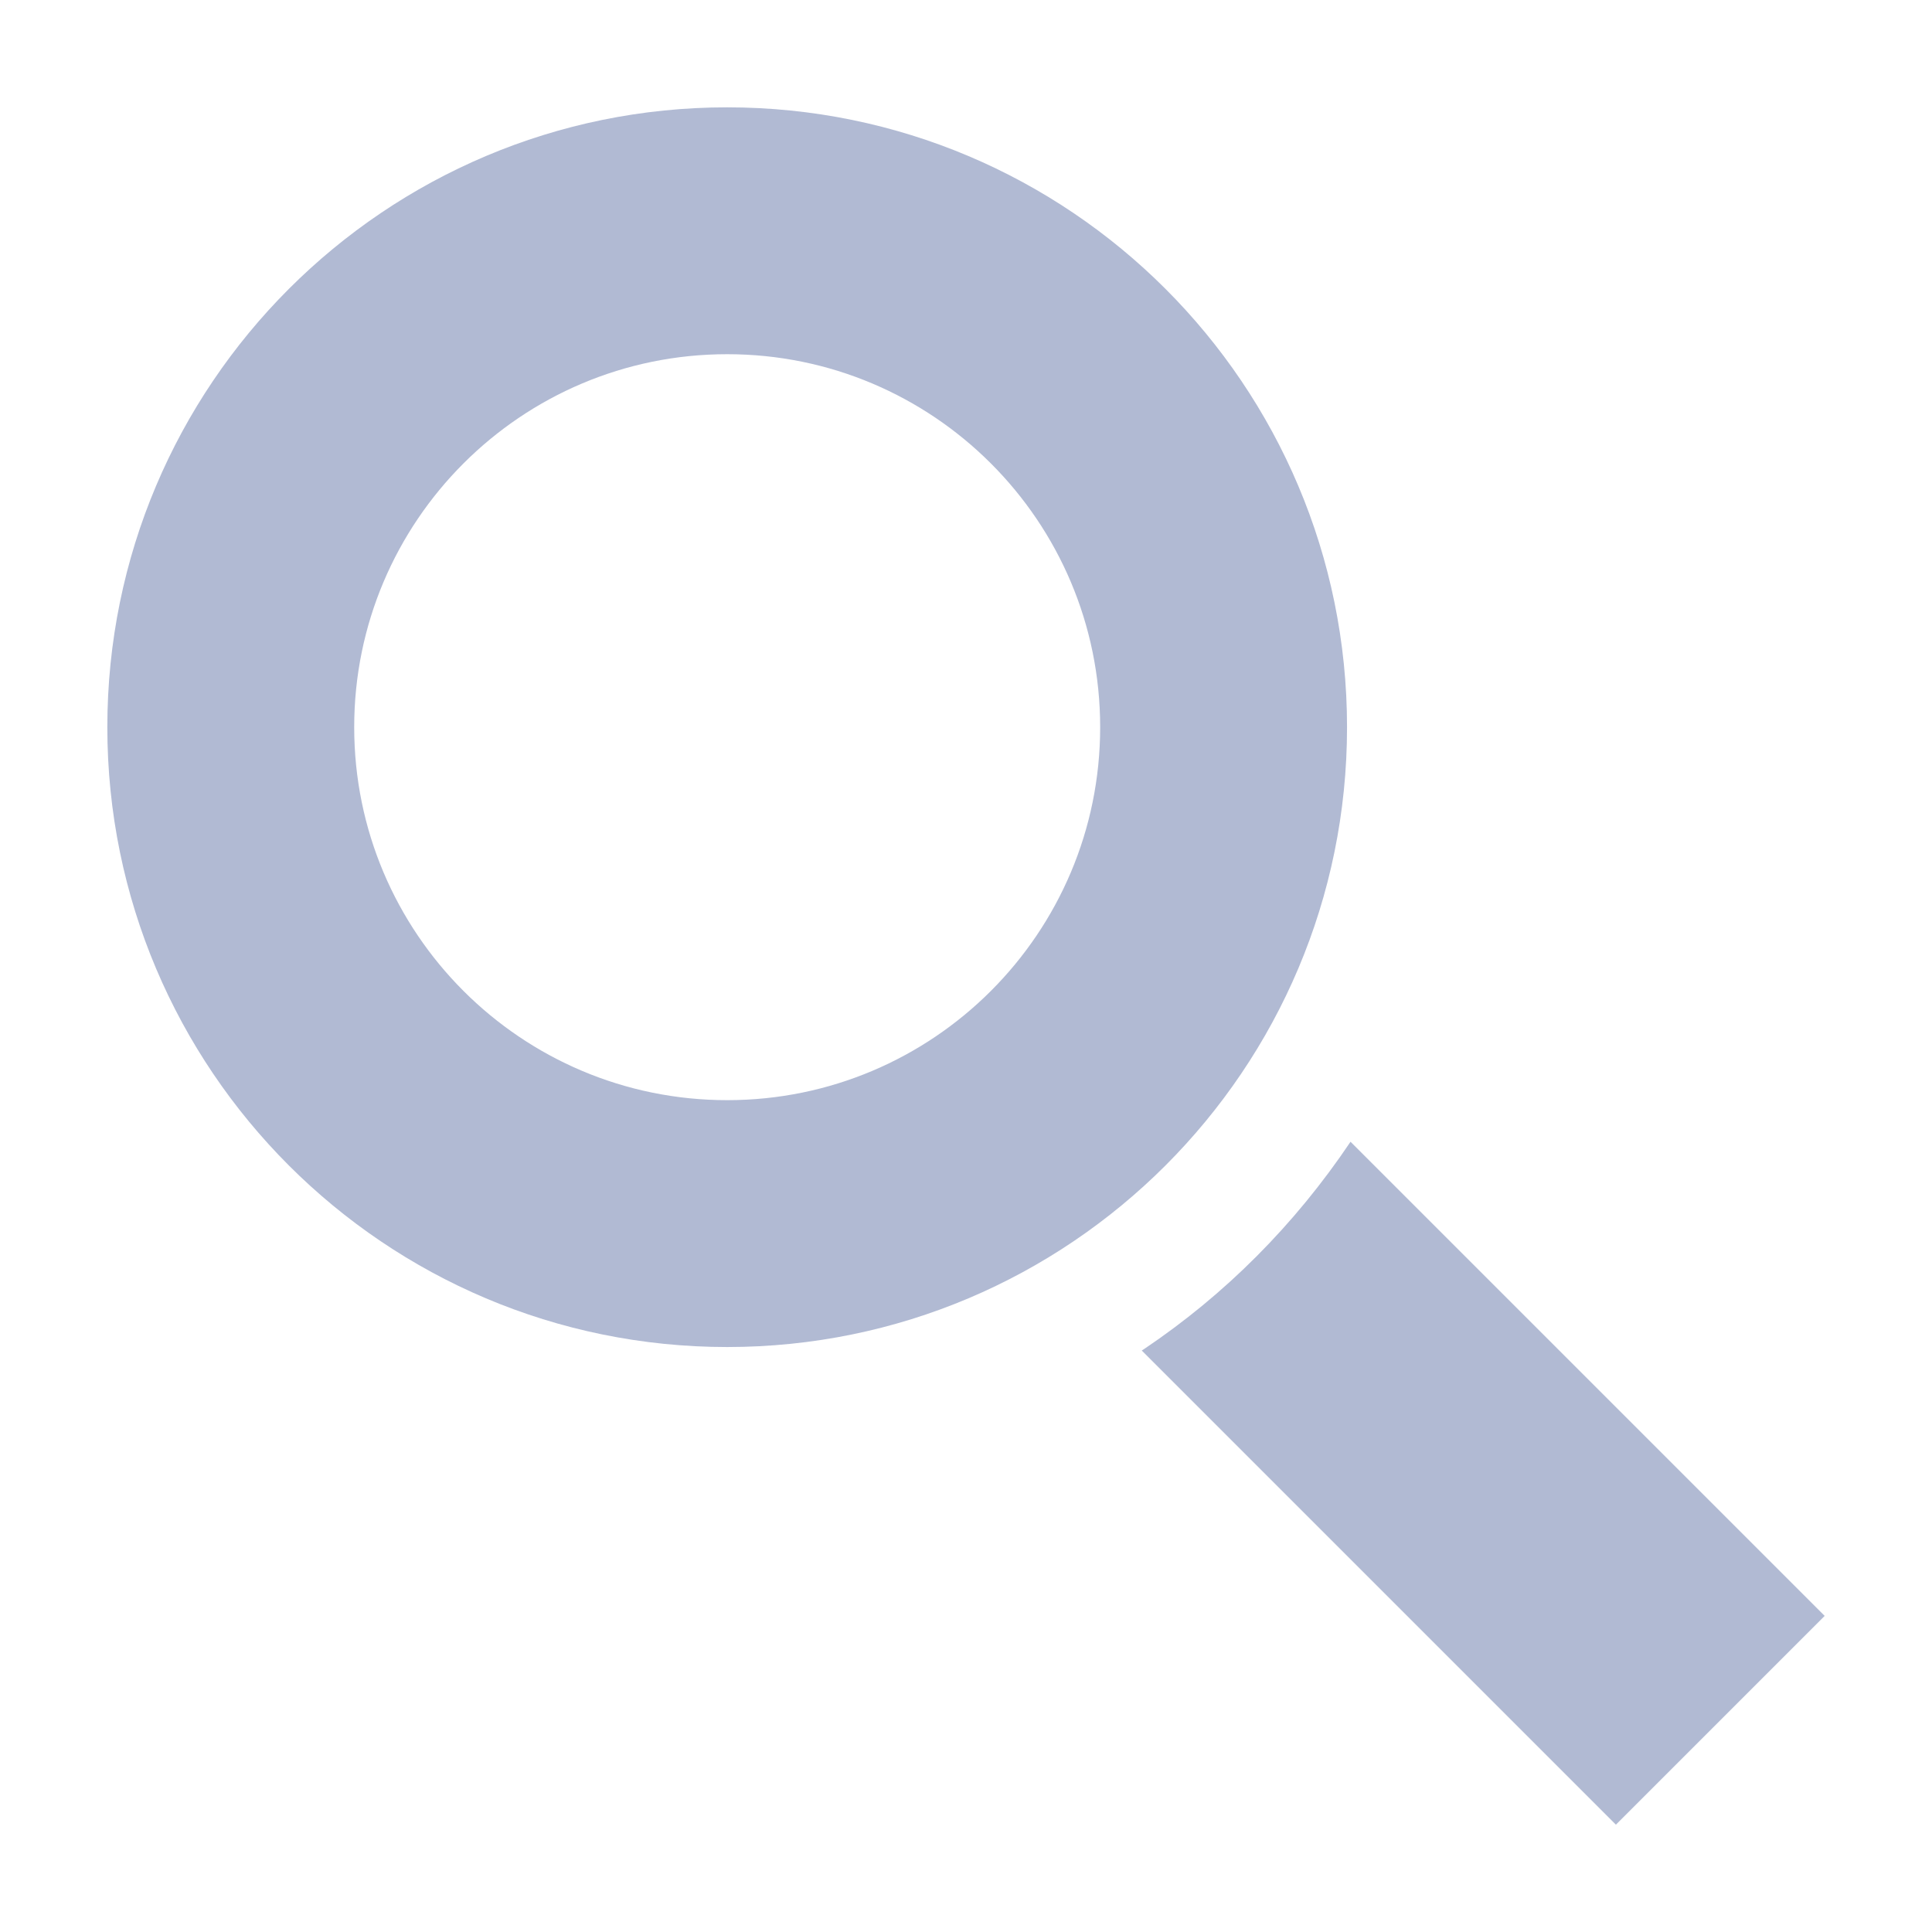
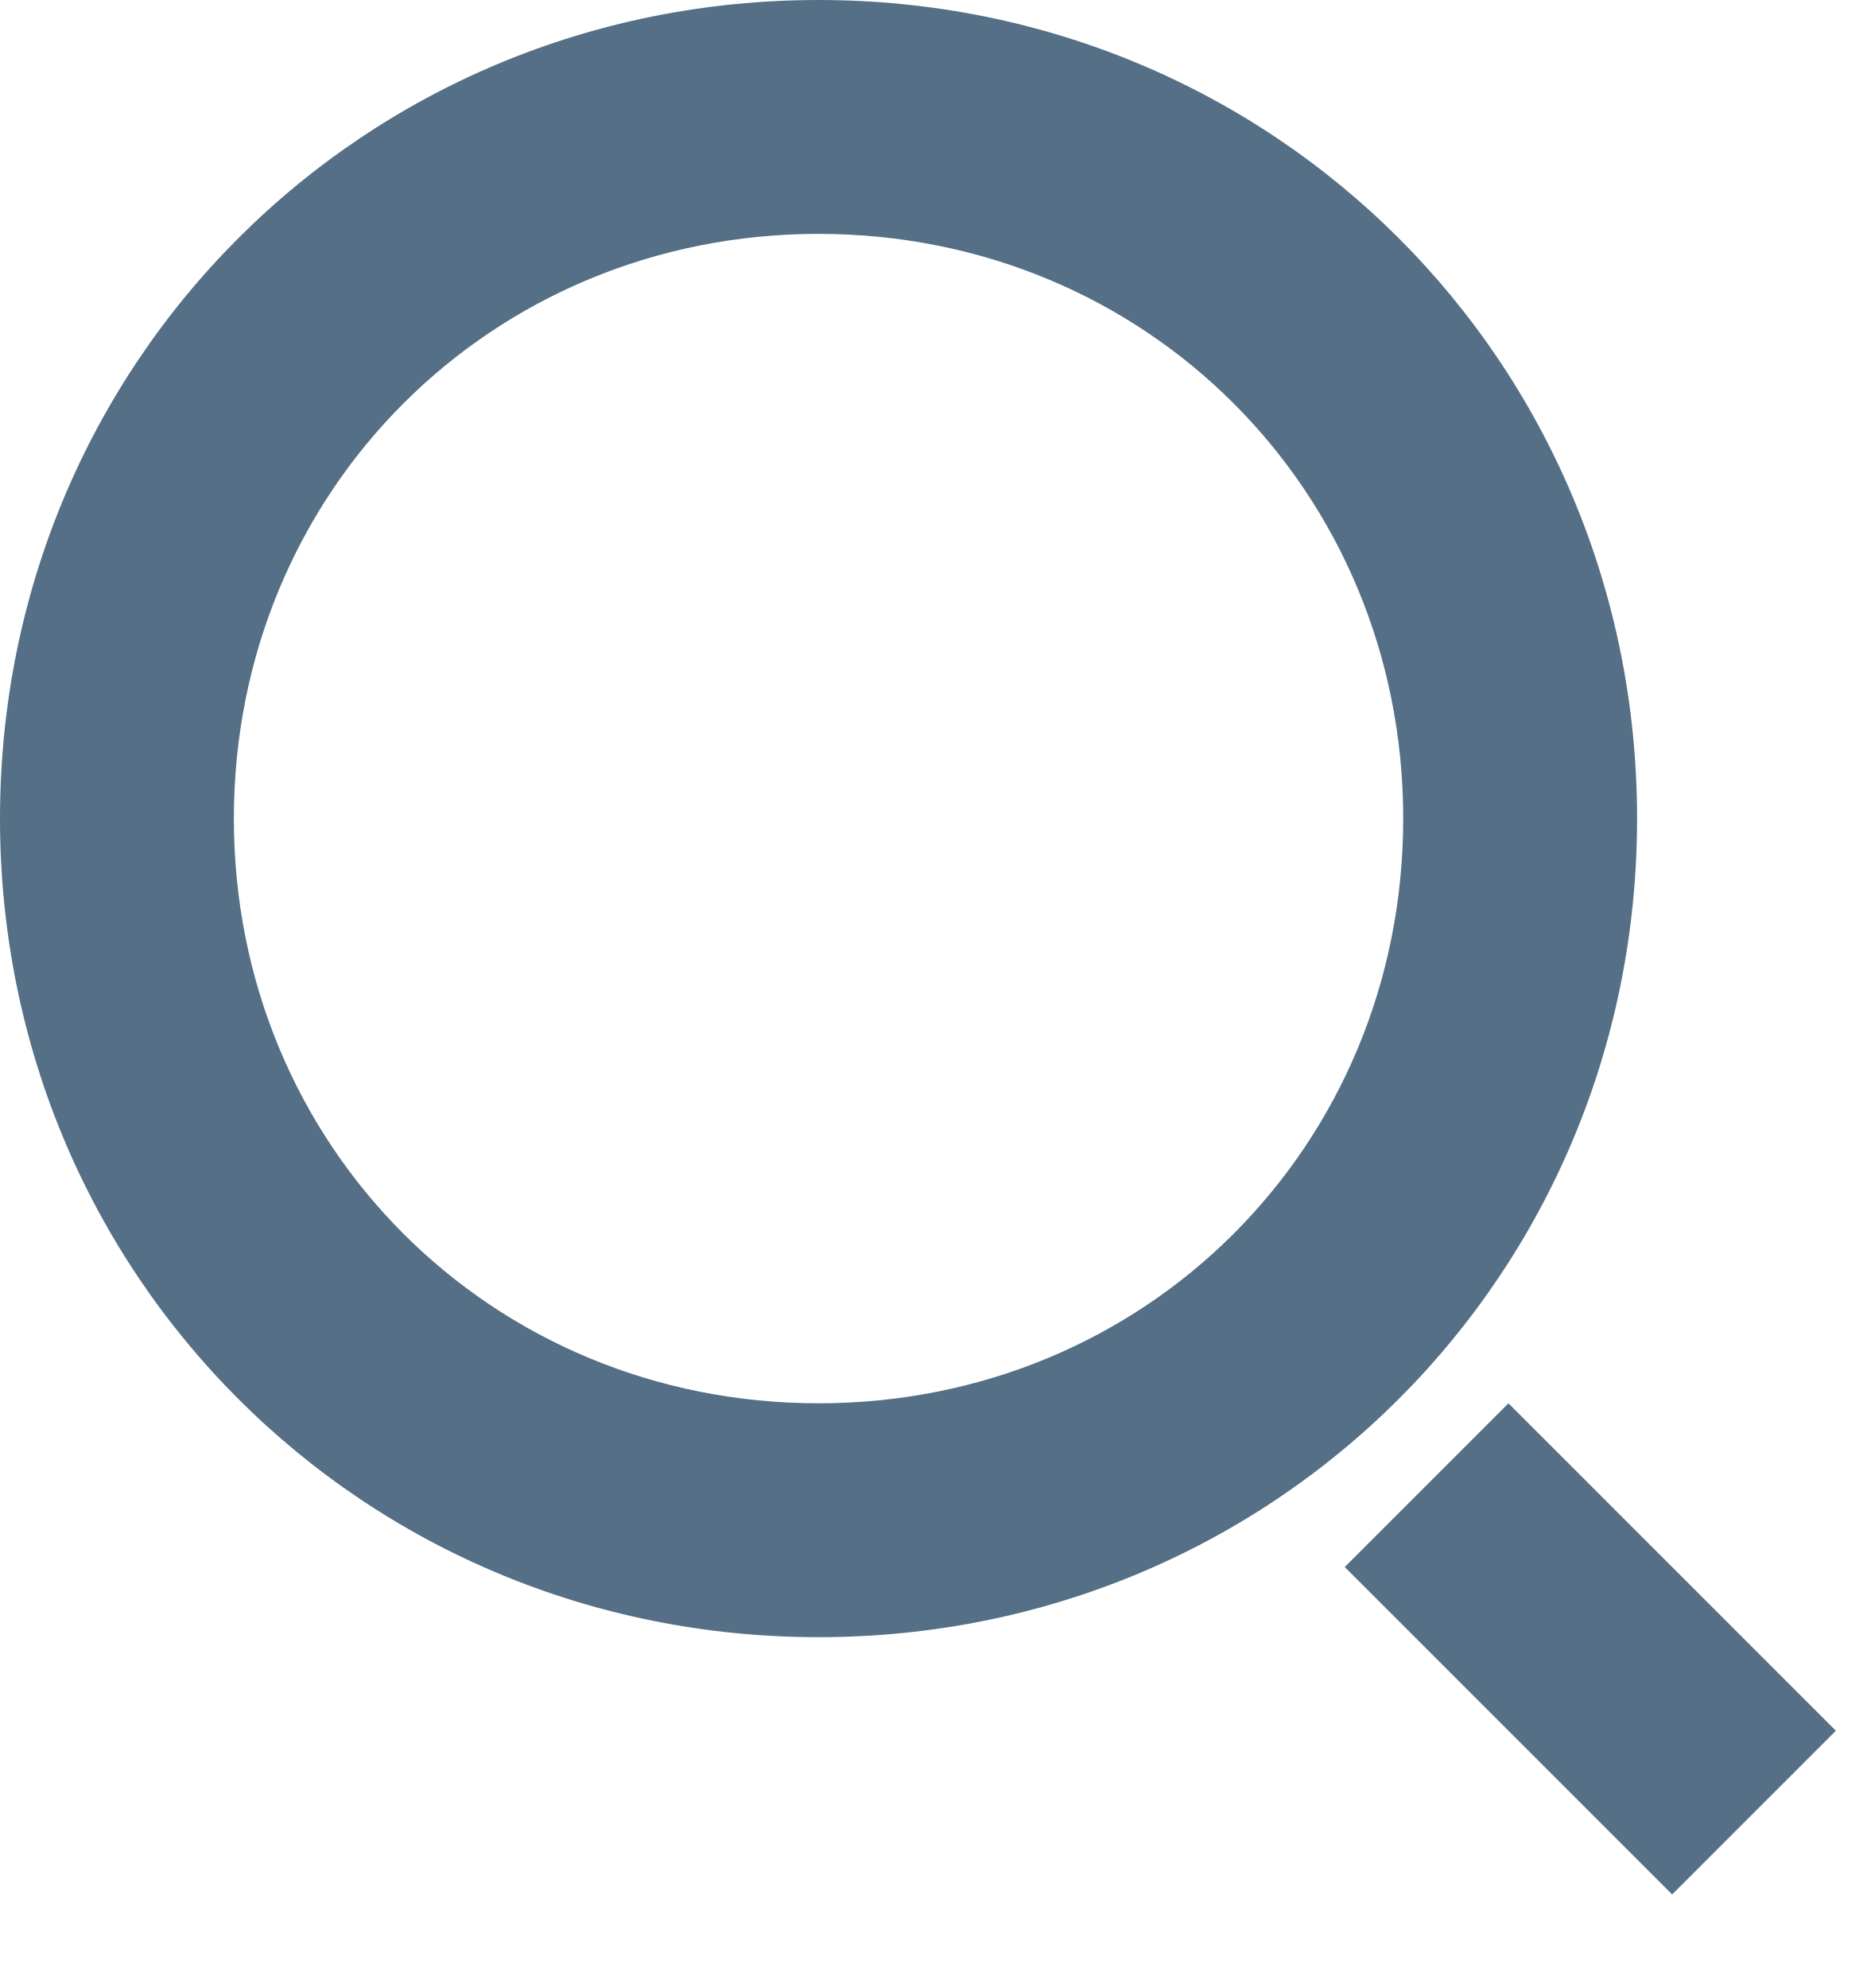
- <svg xmlns="http://www.w3.org/2000/svg" width="36" height="36" viewBox="0 0 36 36" fill="none">
-   <path d="M25.165 21.275C24.122 22.827 22.827 24.122 21.325 25.133L21.275 25.165L30.11 34L34 30.11L25.165 21.275Z" fill="#B1BAD3" />
-   <path d="M13.55 2C7.171 2 2 7.171 2 13.55C2 19.929 7.171 25.1 13.55 25.1C19.929 25.1 25.1 19.929 25.1 13.55C25.1 7.171 19.929 2 13.55 2ZM13.55 20.5C9.712 20.5 6.6 17.388 6.6 13.55C6.6 9.712 9.712 6.6 13.55 6.6C17.388 6.6 20.5 9.712 20.5 13.55C20.5 17.388 17.388 20.5 13.55 20.5Z" fill="#B1BAD3" />
+ <svg xmlns="http://www.w3.org/2000/svg" width="16" height="17" viewBox="0 0 16 17" fill="none">
+   <path d="M7 14C3.1 14 -2.34375e-08 10.9 0 7C2.34375e-08 3.1 3.1 -2.34375e-08 7 0C10.9 2.34375e-08 14 3.1 14 7C14 10.9 10.9 14 7 14ZM7 12C9.8 12 12 9.8 12 7C12 4.2 9.8 2 7 2C4.2 2 2 4.2 2 7C2 9.8 4.2 12 7 12ZM12.9 12L15.7 14.8L14.3 16.2L11.5 13.4L12.9 12Z" fill="#557086" />
</svg>
